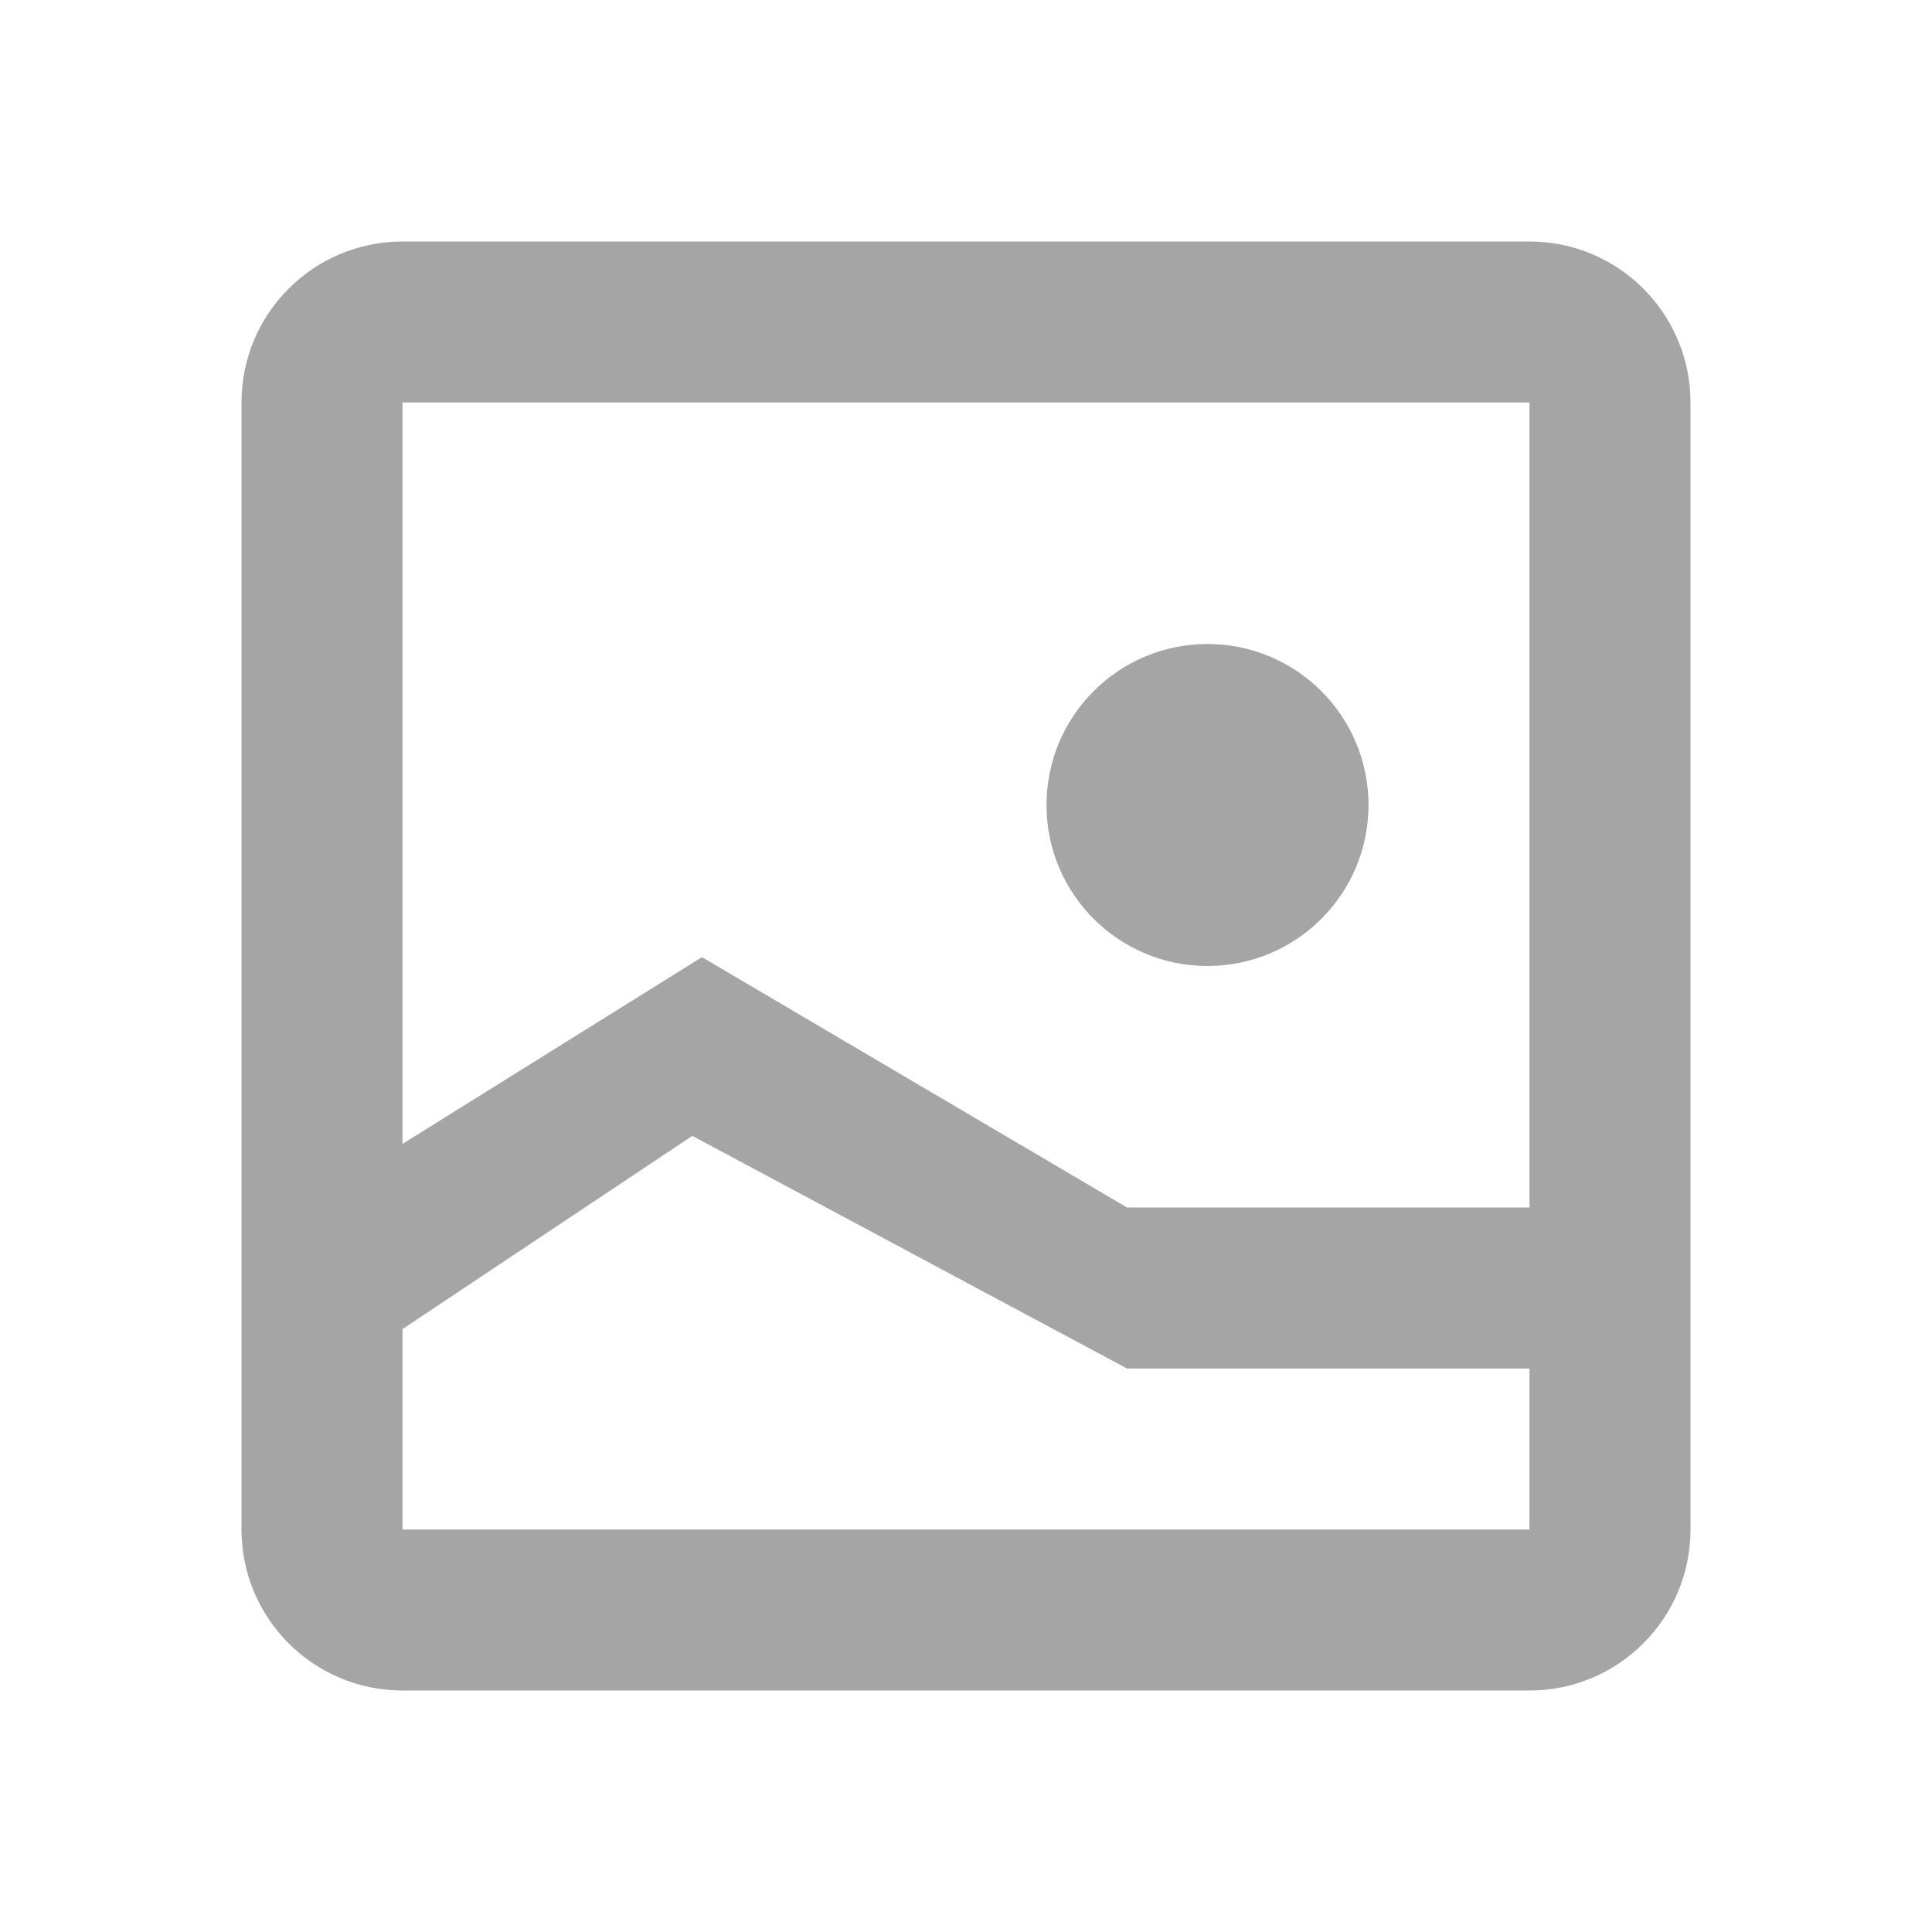
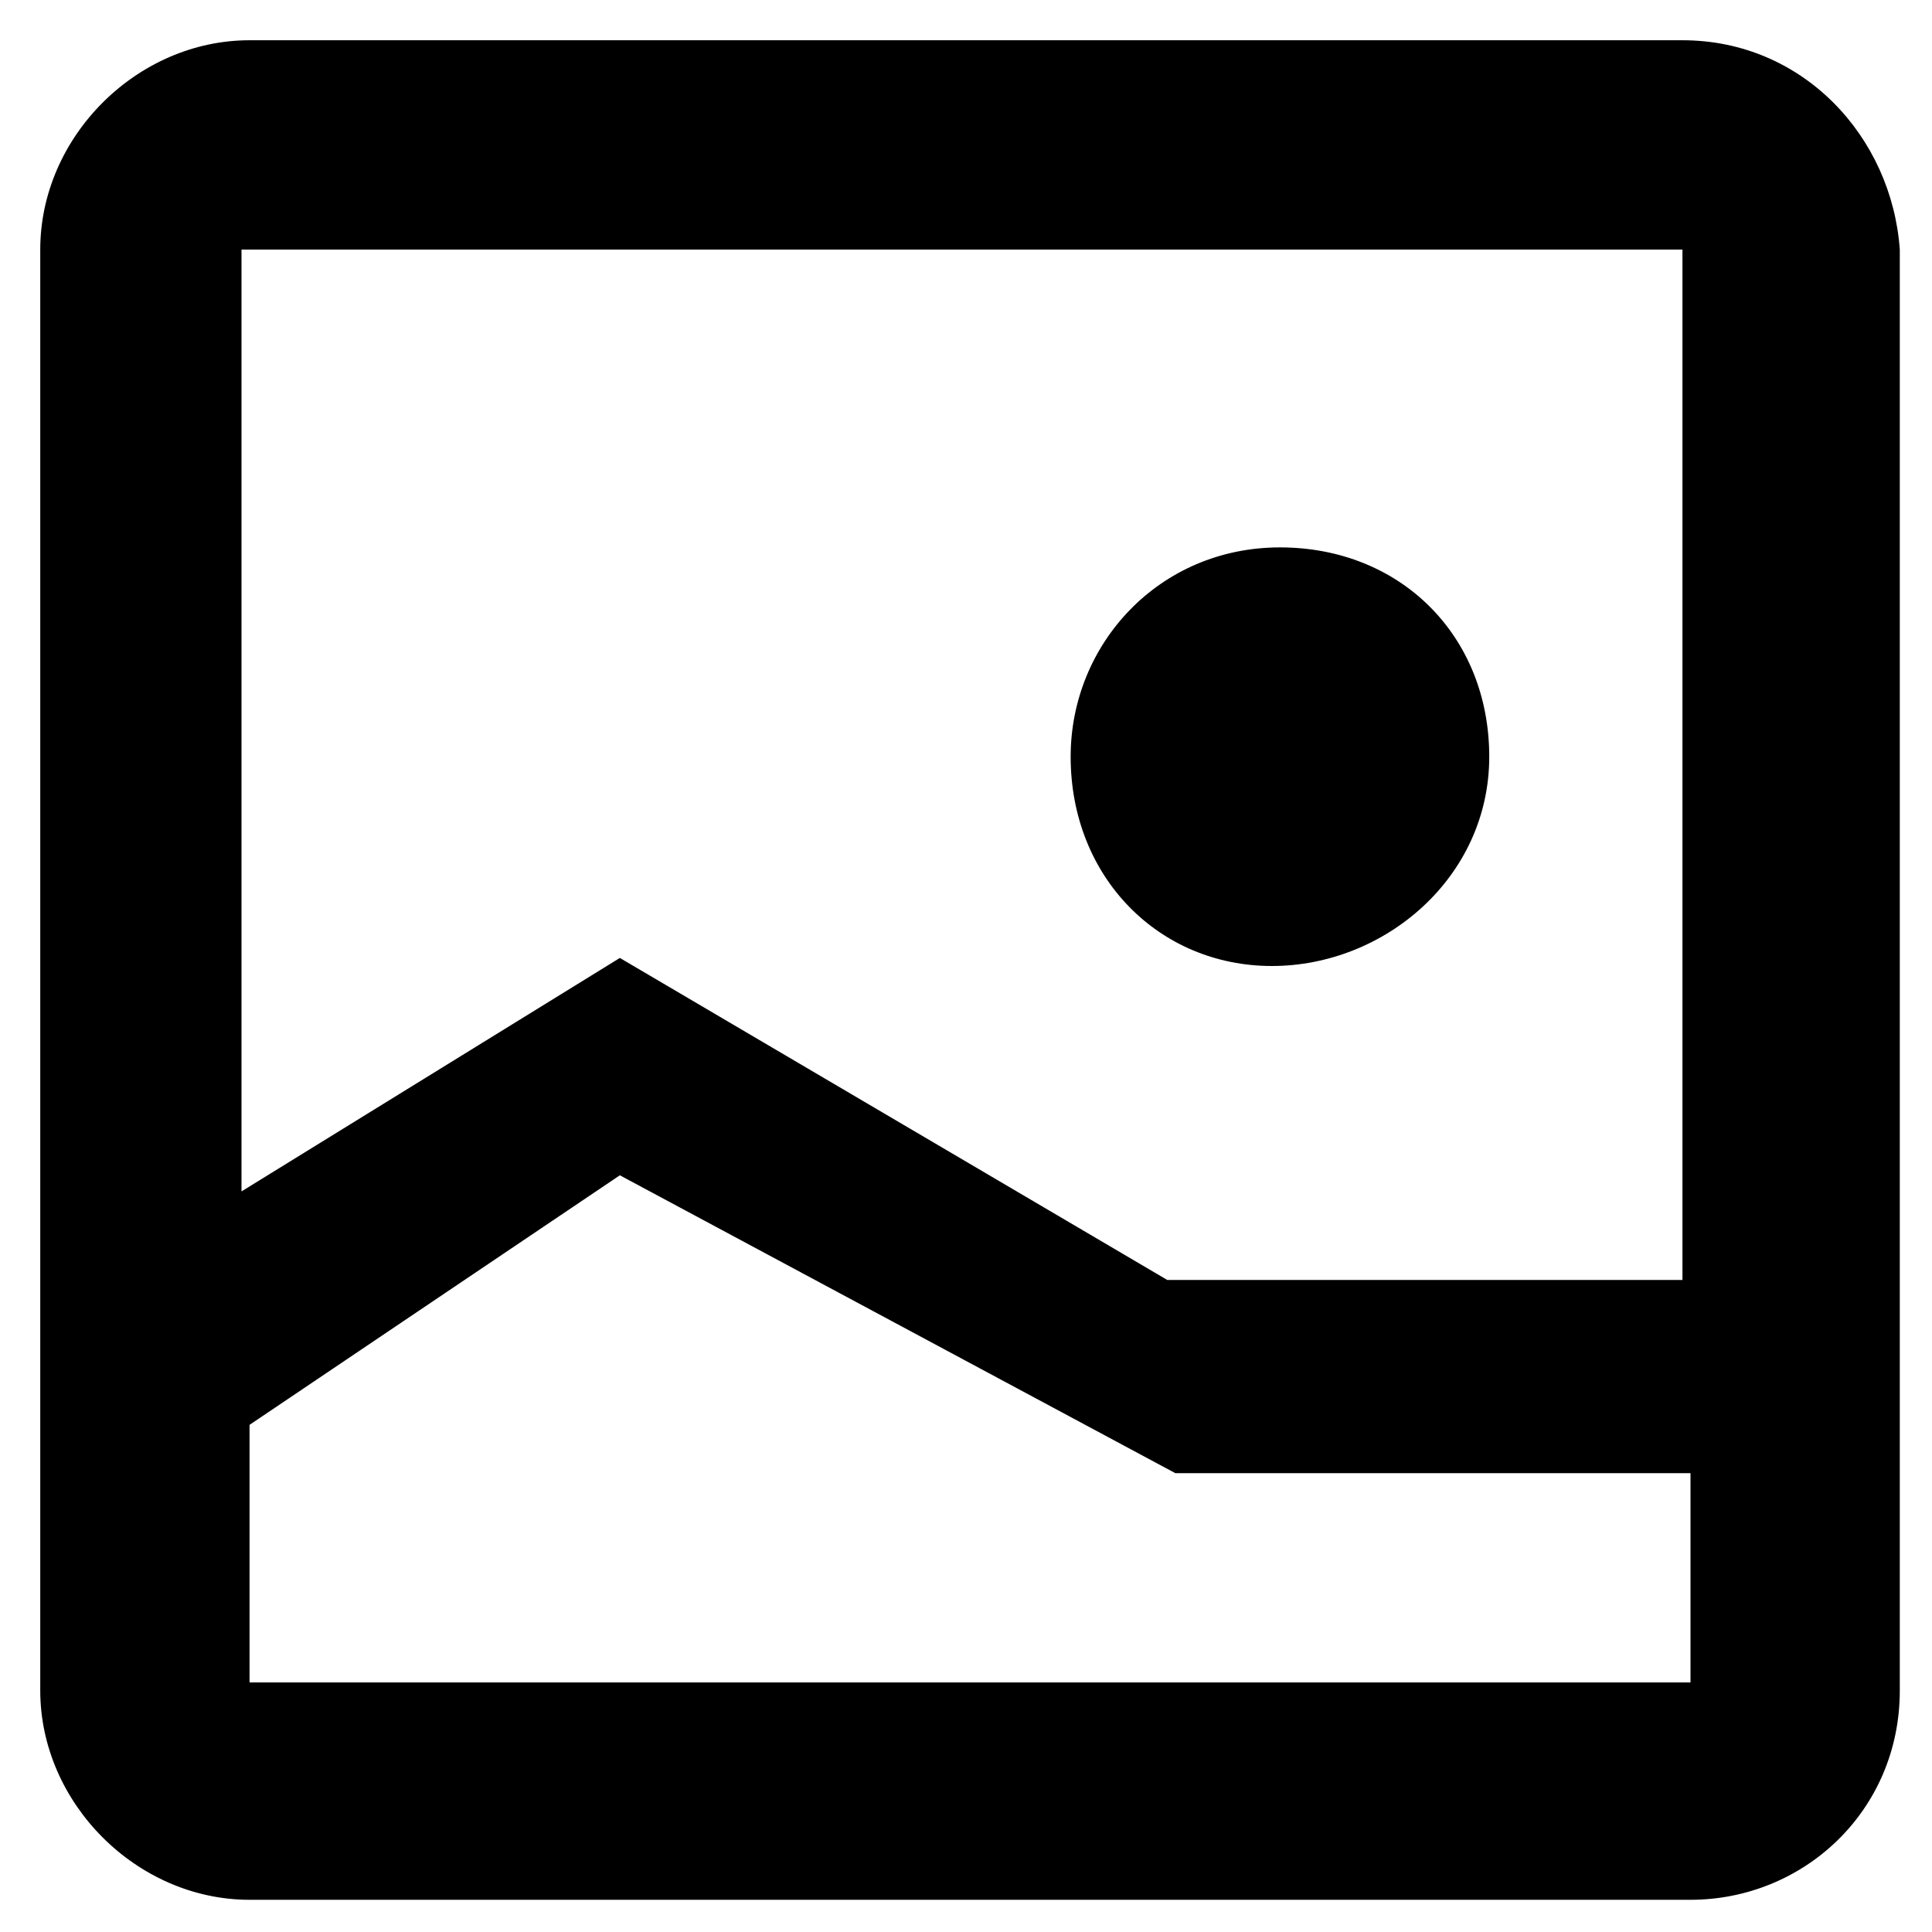
- <svg xmlns="http://www.w3.org/2000/svg" width="24" height="24" viewBox="0 0 24 24">
-   <path fill="#A5A5A5" fill-rule="evenodd" d="M19 3H5a2 2 0 00-2 2v14a2 2 0 002 2h14a2 2 0 002-2V5a2 2 0 00-2-2zm0 2v10h-5l-5.28-3.11L5 14.21V5h14zM5 19v-2.49l3.6-2.4L14 17h5v2H5zm8-9a2 2 0 114 0 2 2 0 01-4 0z" />
+ <svg xmlns="http://www.w3.org/2000/svg" viewBox="0 0 24 24">
+   <path d="M20.9.5H3.1C1.7.5.5 1.7.5 3.1V21c0 1.4 1.2 2.6 2.6 2.6H21c1.4 0 2.6-1.1 2.6-2.6V3.1C23.5 1.7 22.4.5 20.9.5zm0 2.6v12.8h-6.4l-6.8-4L3 14.8V3.1h17.9zM3.1 20.9v-3.2l4.6-3.1 6.9 3.7H21v2.6H3.1zM13.3 9.4c0-1.4 1.1-2.6 2.6-2.6s2.6 1.1 2.6 2.6-1.3 2.6-2.7 2.6-2.5-1.1-2.5-2.6z" />
</svg>
